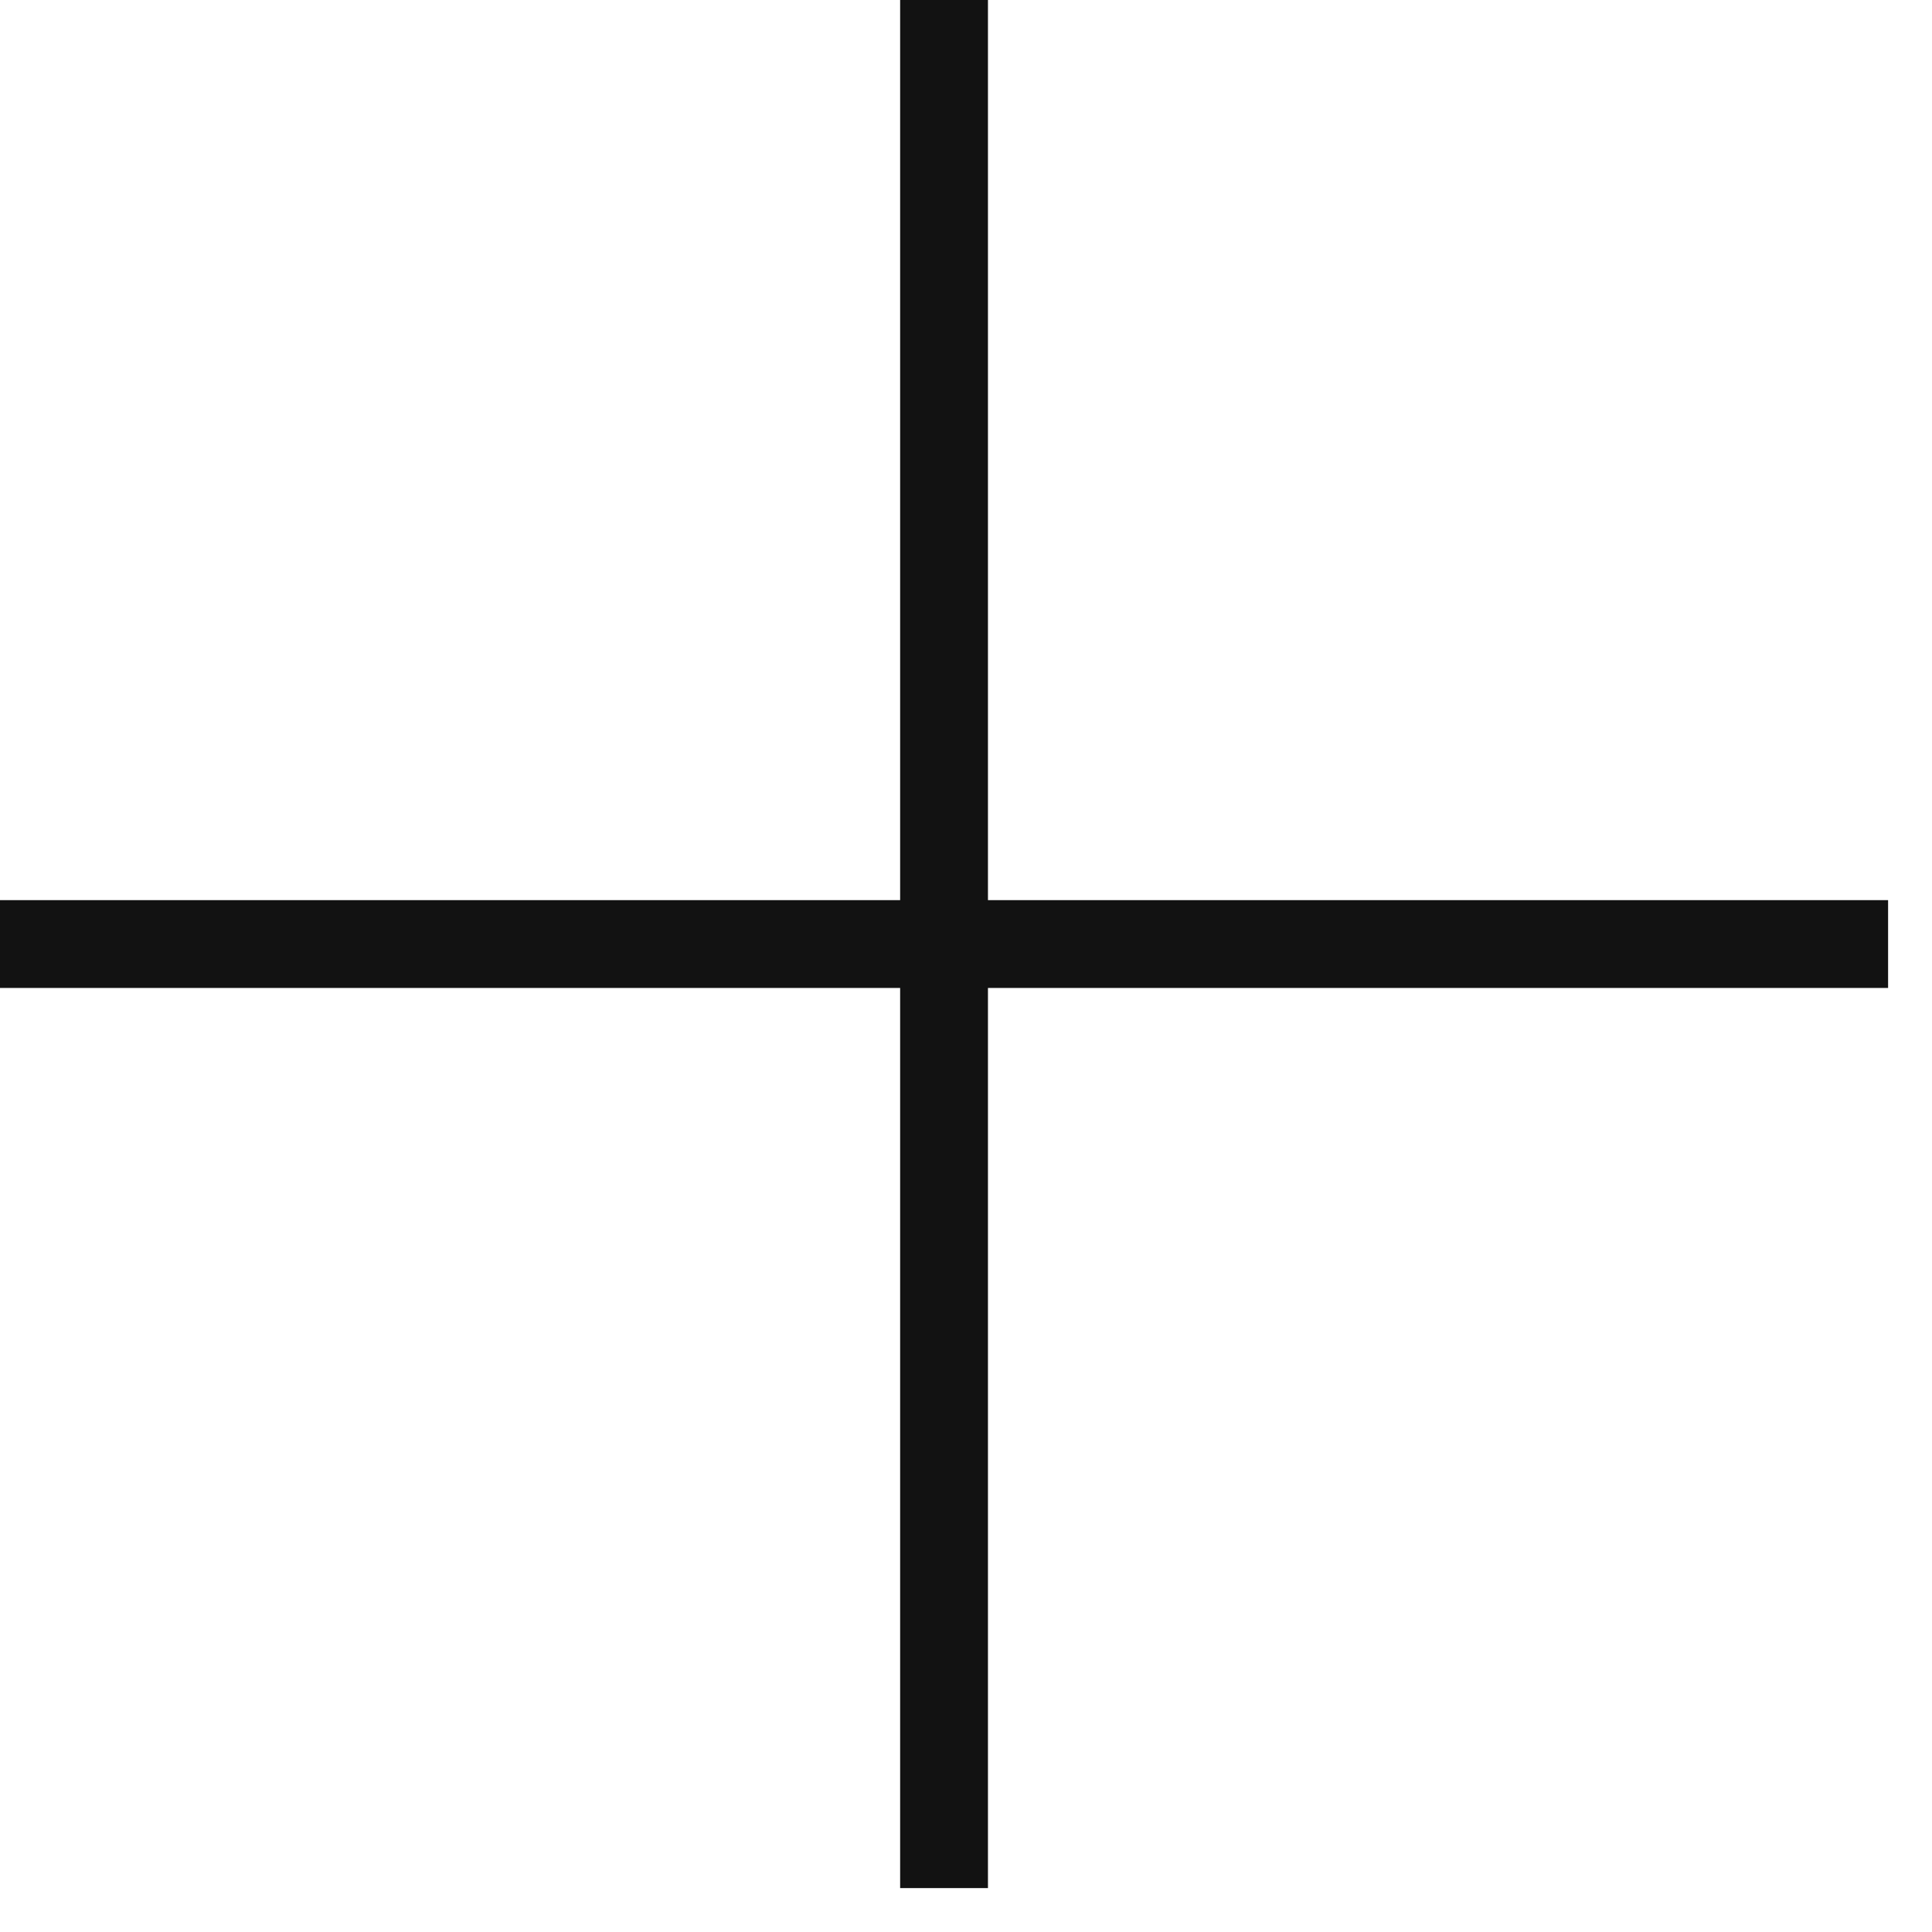
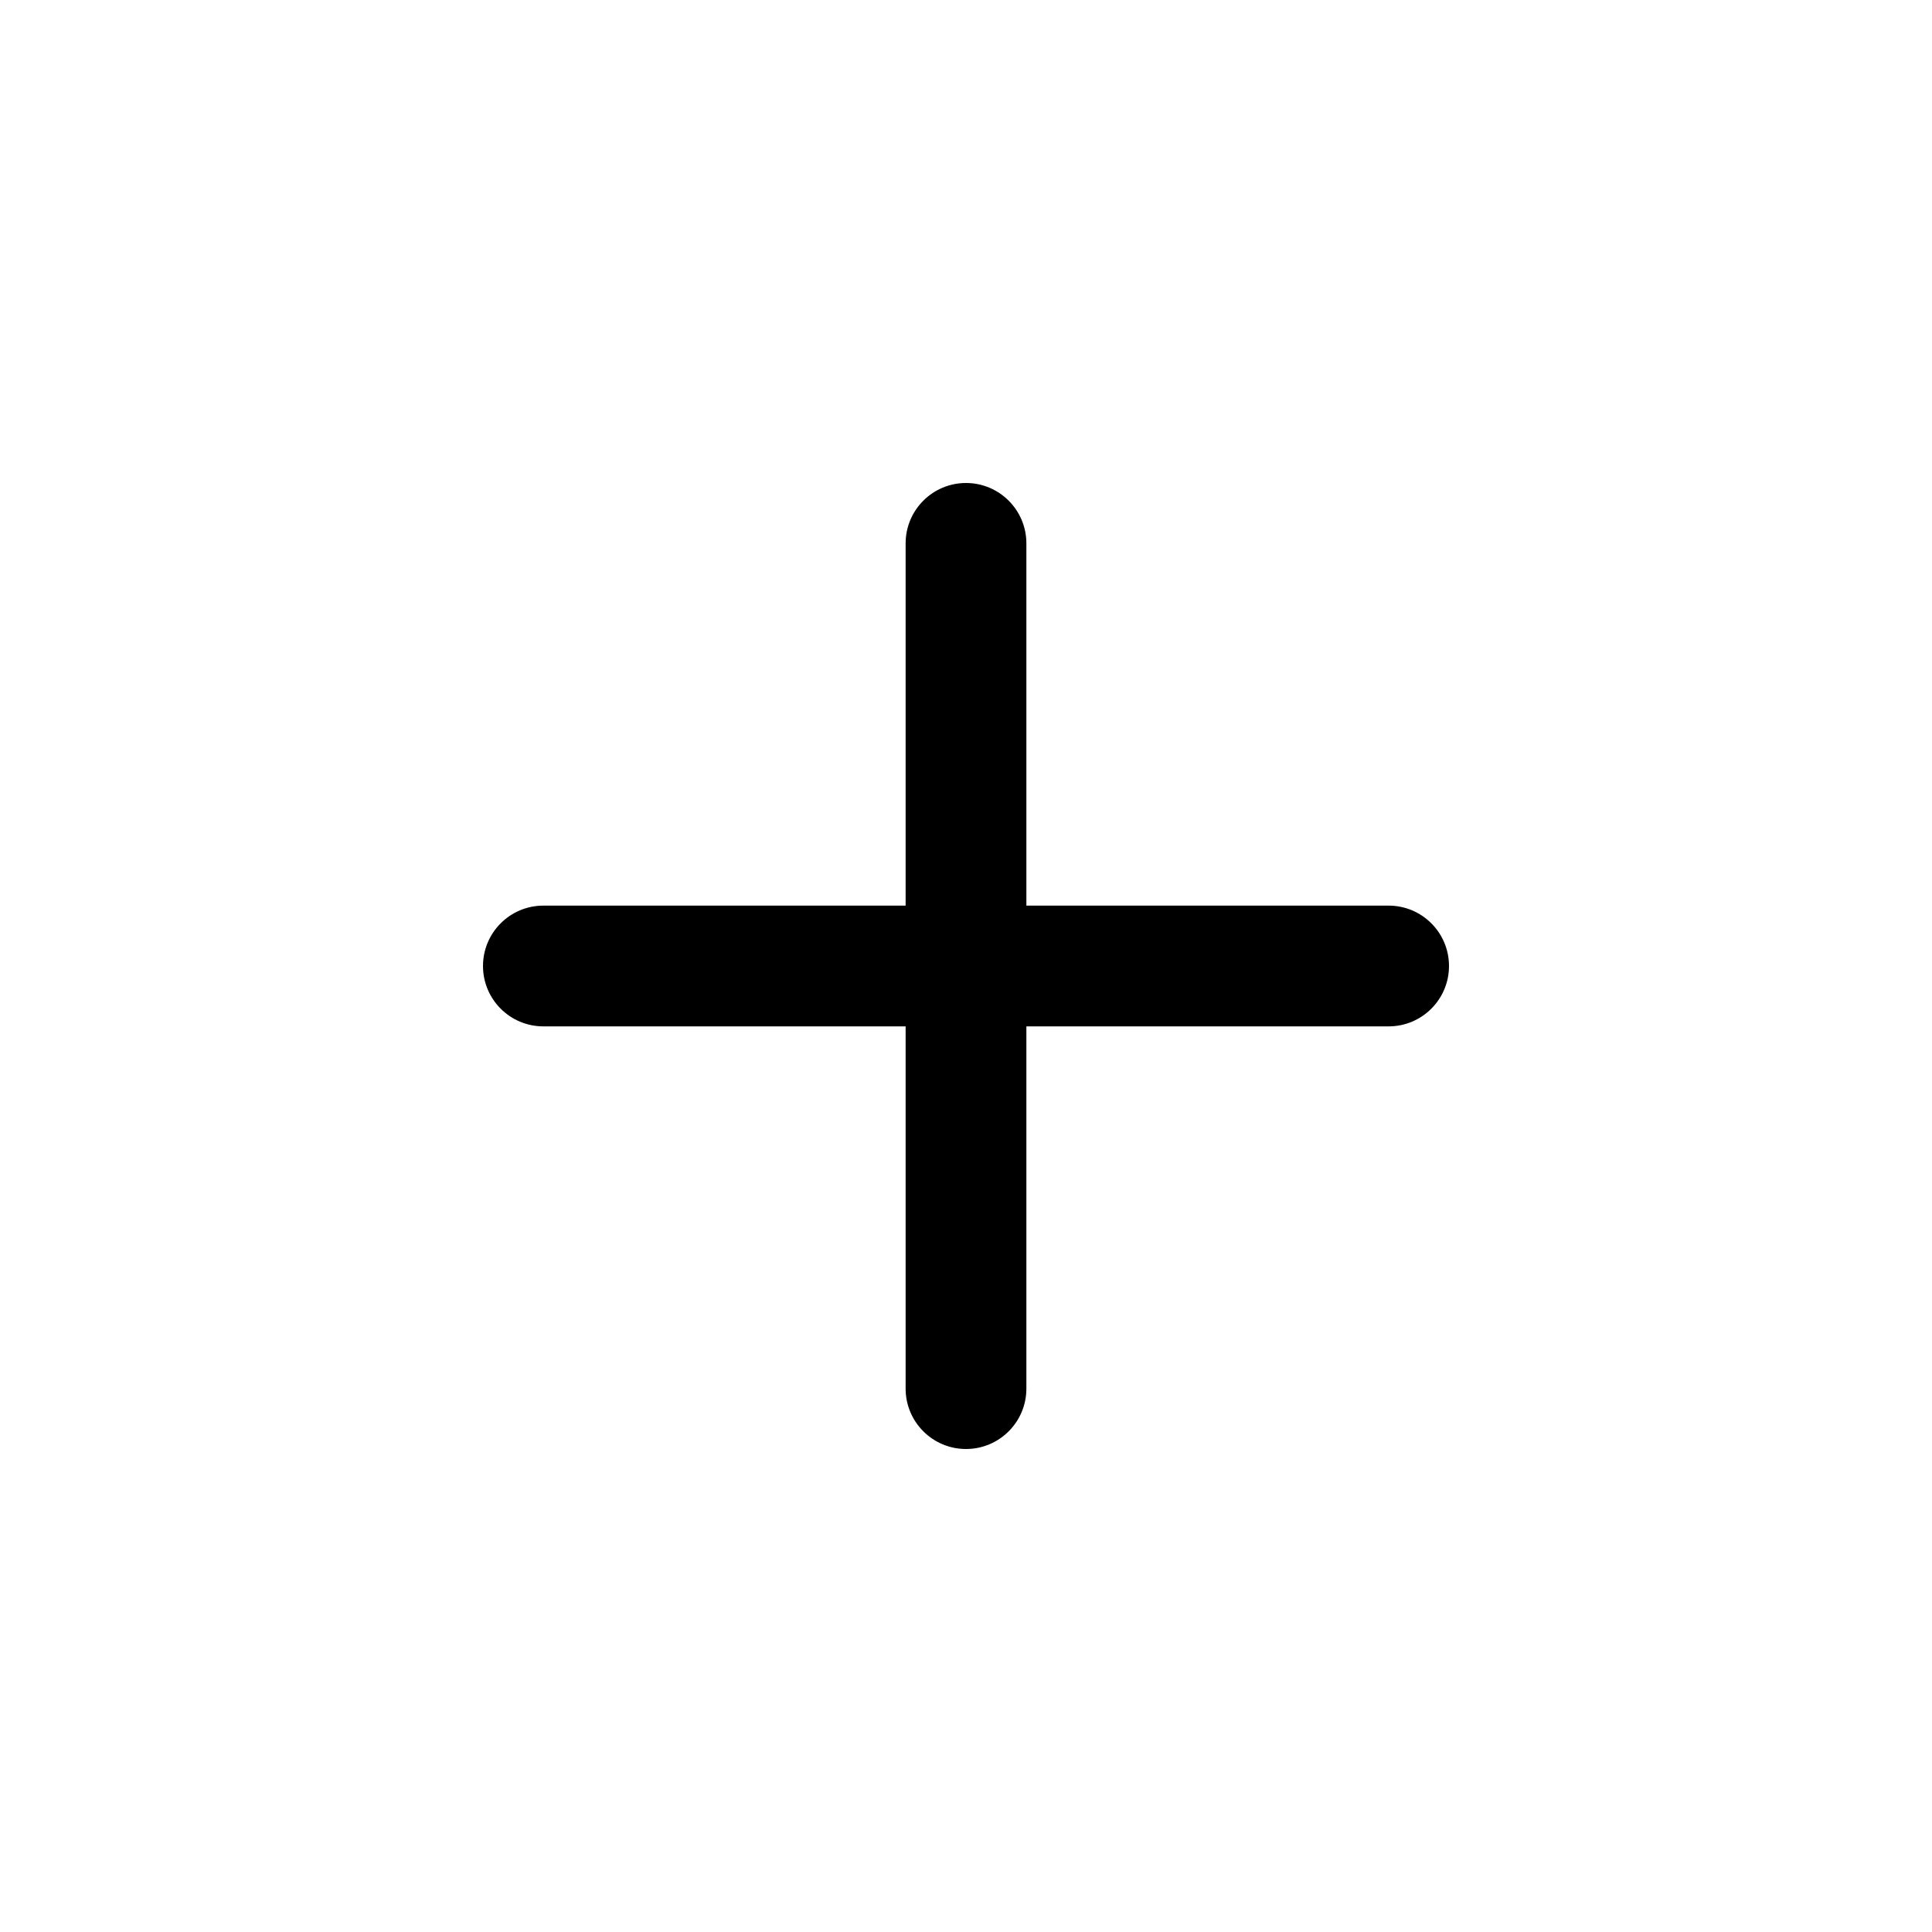
- <svg xmlns="http://www.w3.org/2000/svg" width="22" height="22" viewBox="0 0 22 22" fill="none">
-   <path d="M10.75 0V21.5" stroke="#121212" />
-   <path d="M21.5 10.75L2.38419e-07 10.75" stroke="#121212" />
+ <svg xmlns="http://www.w3.org/2000/svg" width="16" height="16" fill="currentColor" class="bi bi-plus" viewBox="0 0 16 16">
+   <path d="M8 4a.5.5 0 0 1 .5.5v3h3a.5.5 0 0 1 0 1h-3v3a.5.5 0 0 1-1 0v-3h-3a.5.5 0 0 1 0-1h3v-3A.5.5 0 0 1 8 4z" />
</svg>
